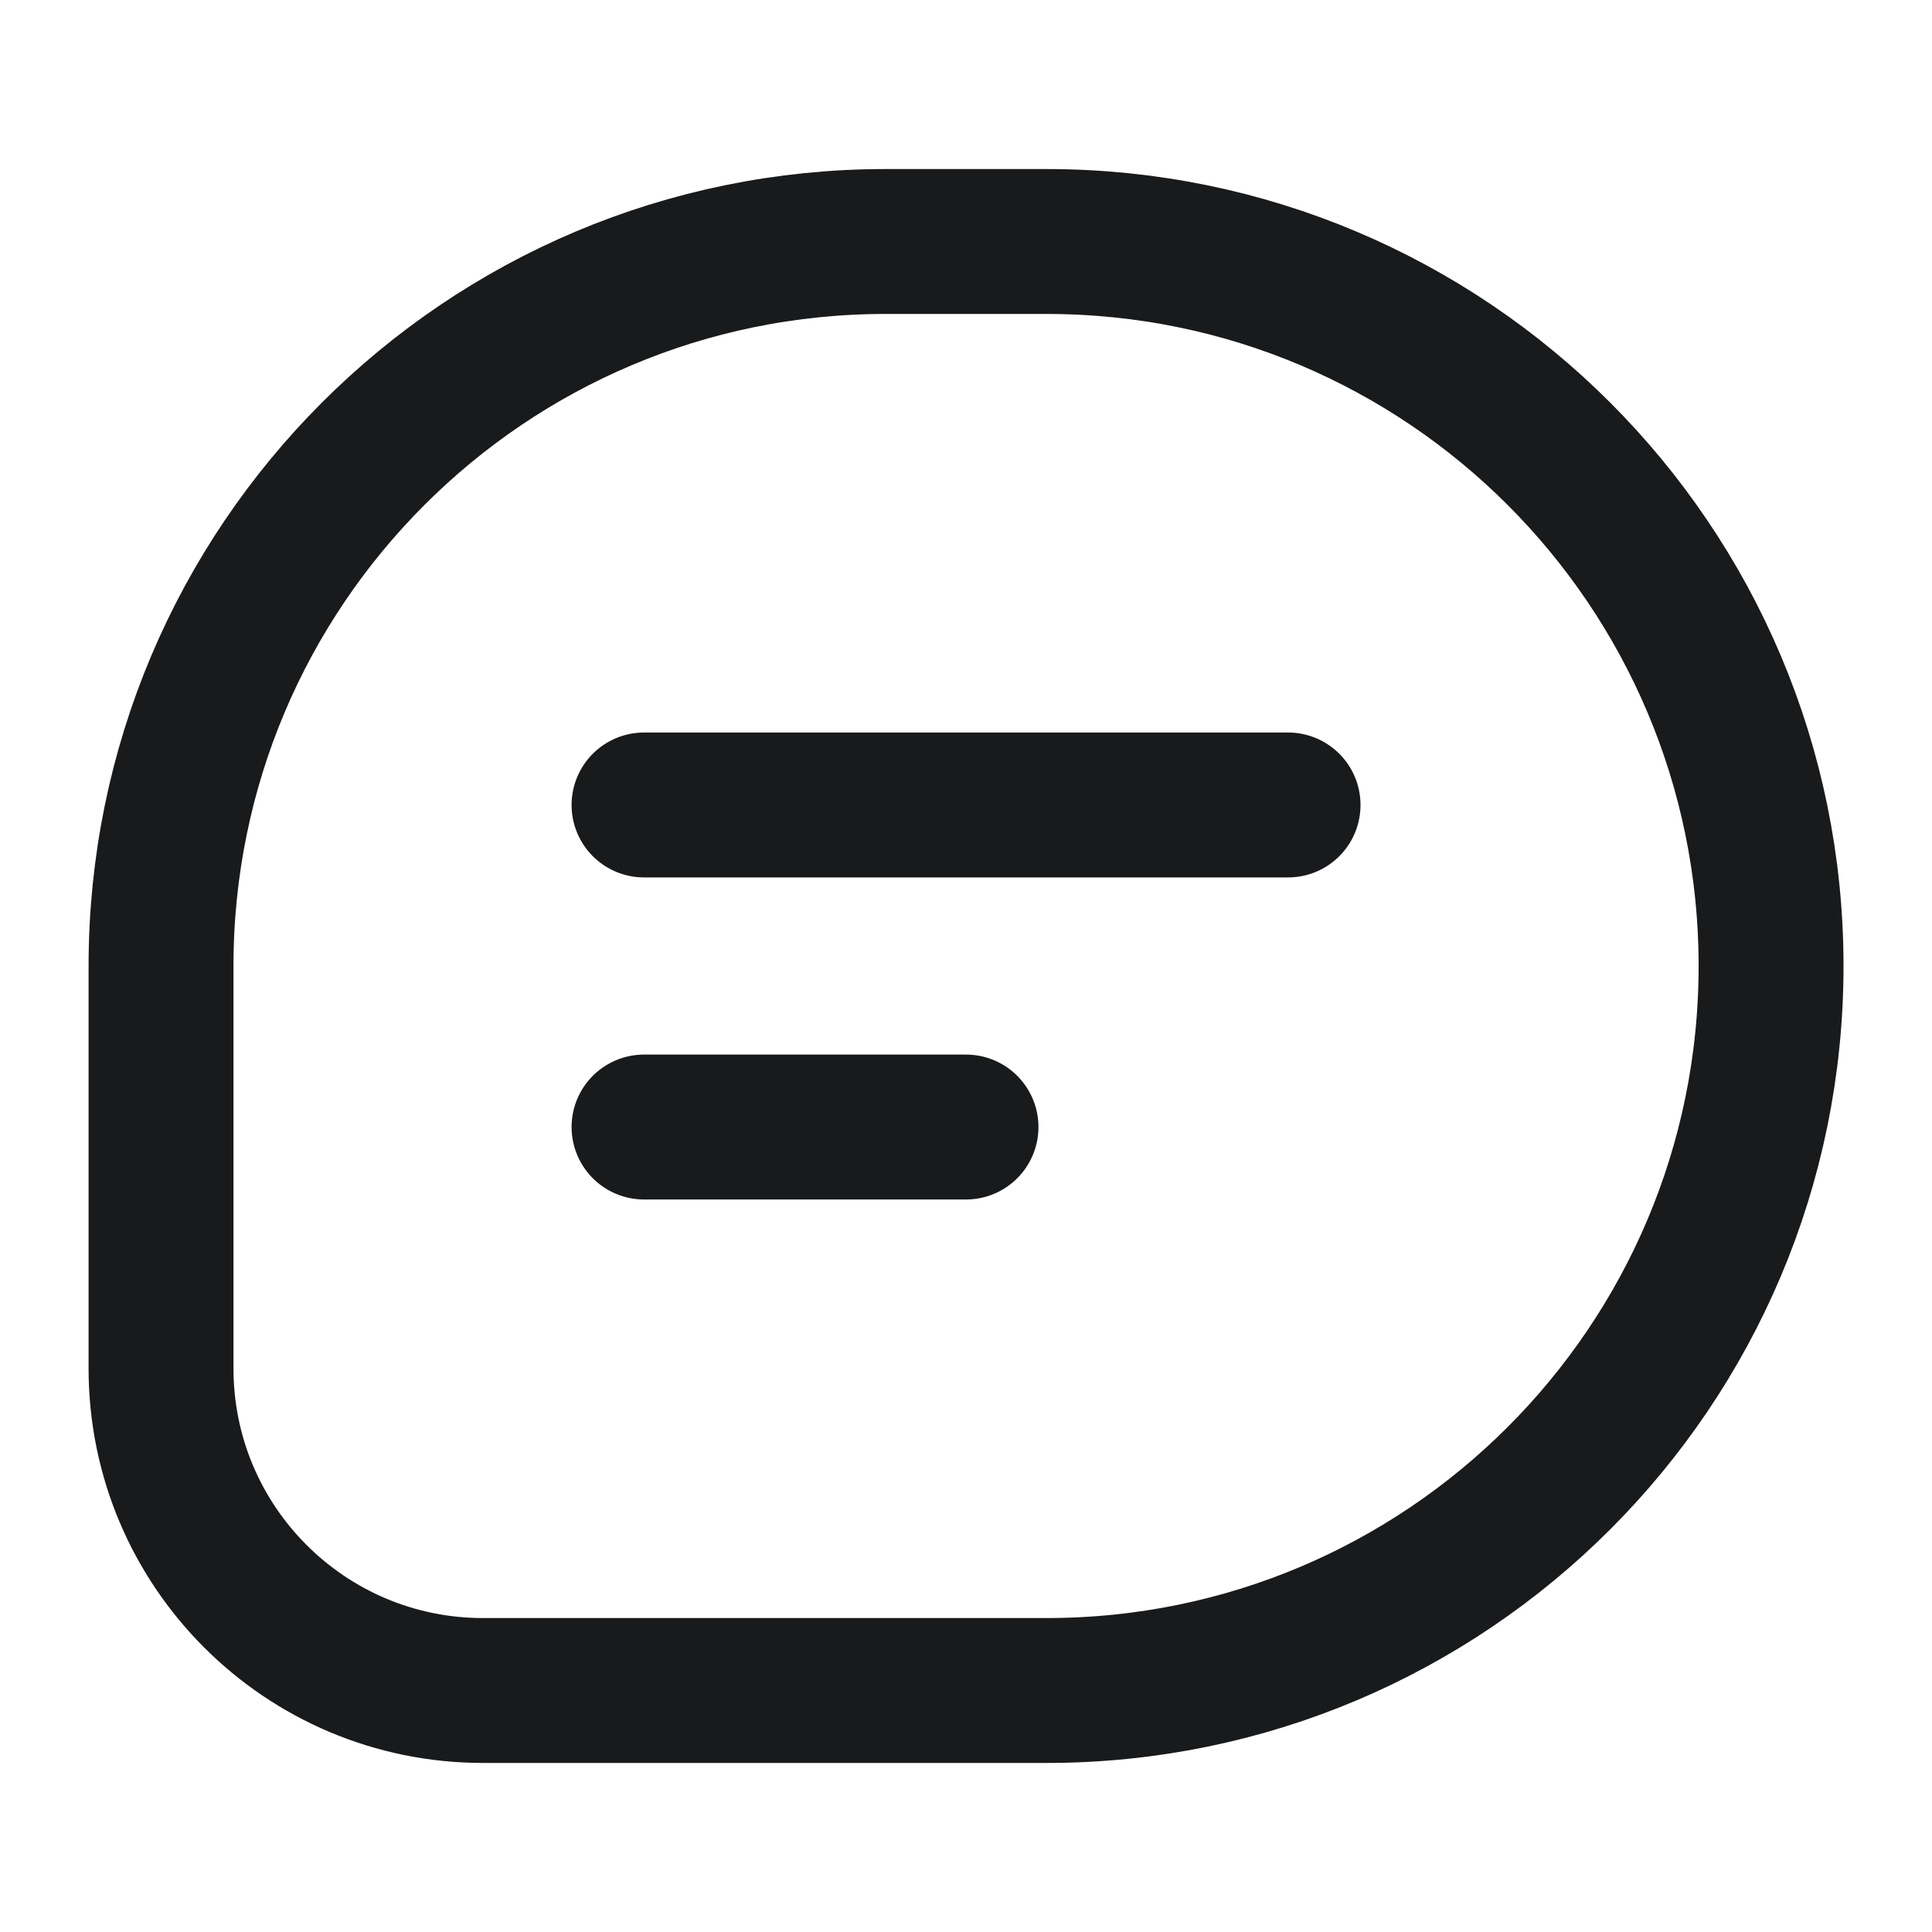
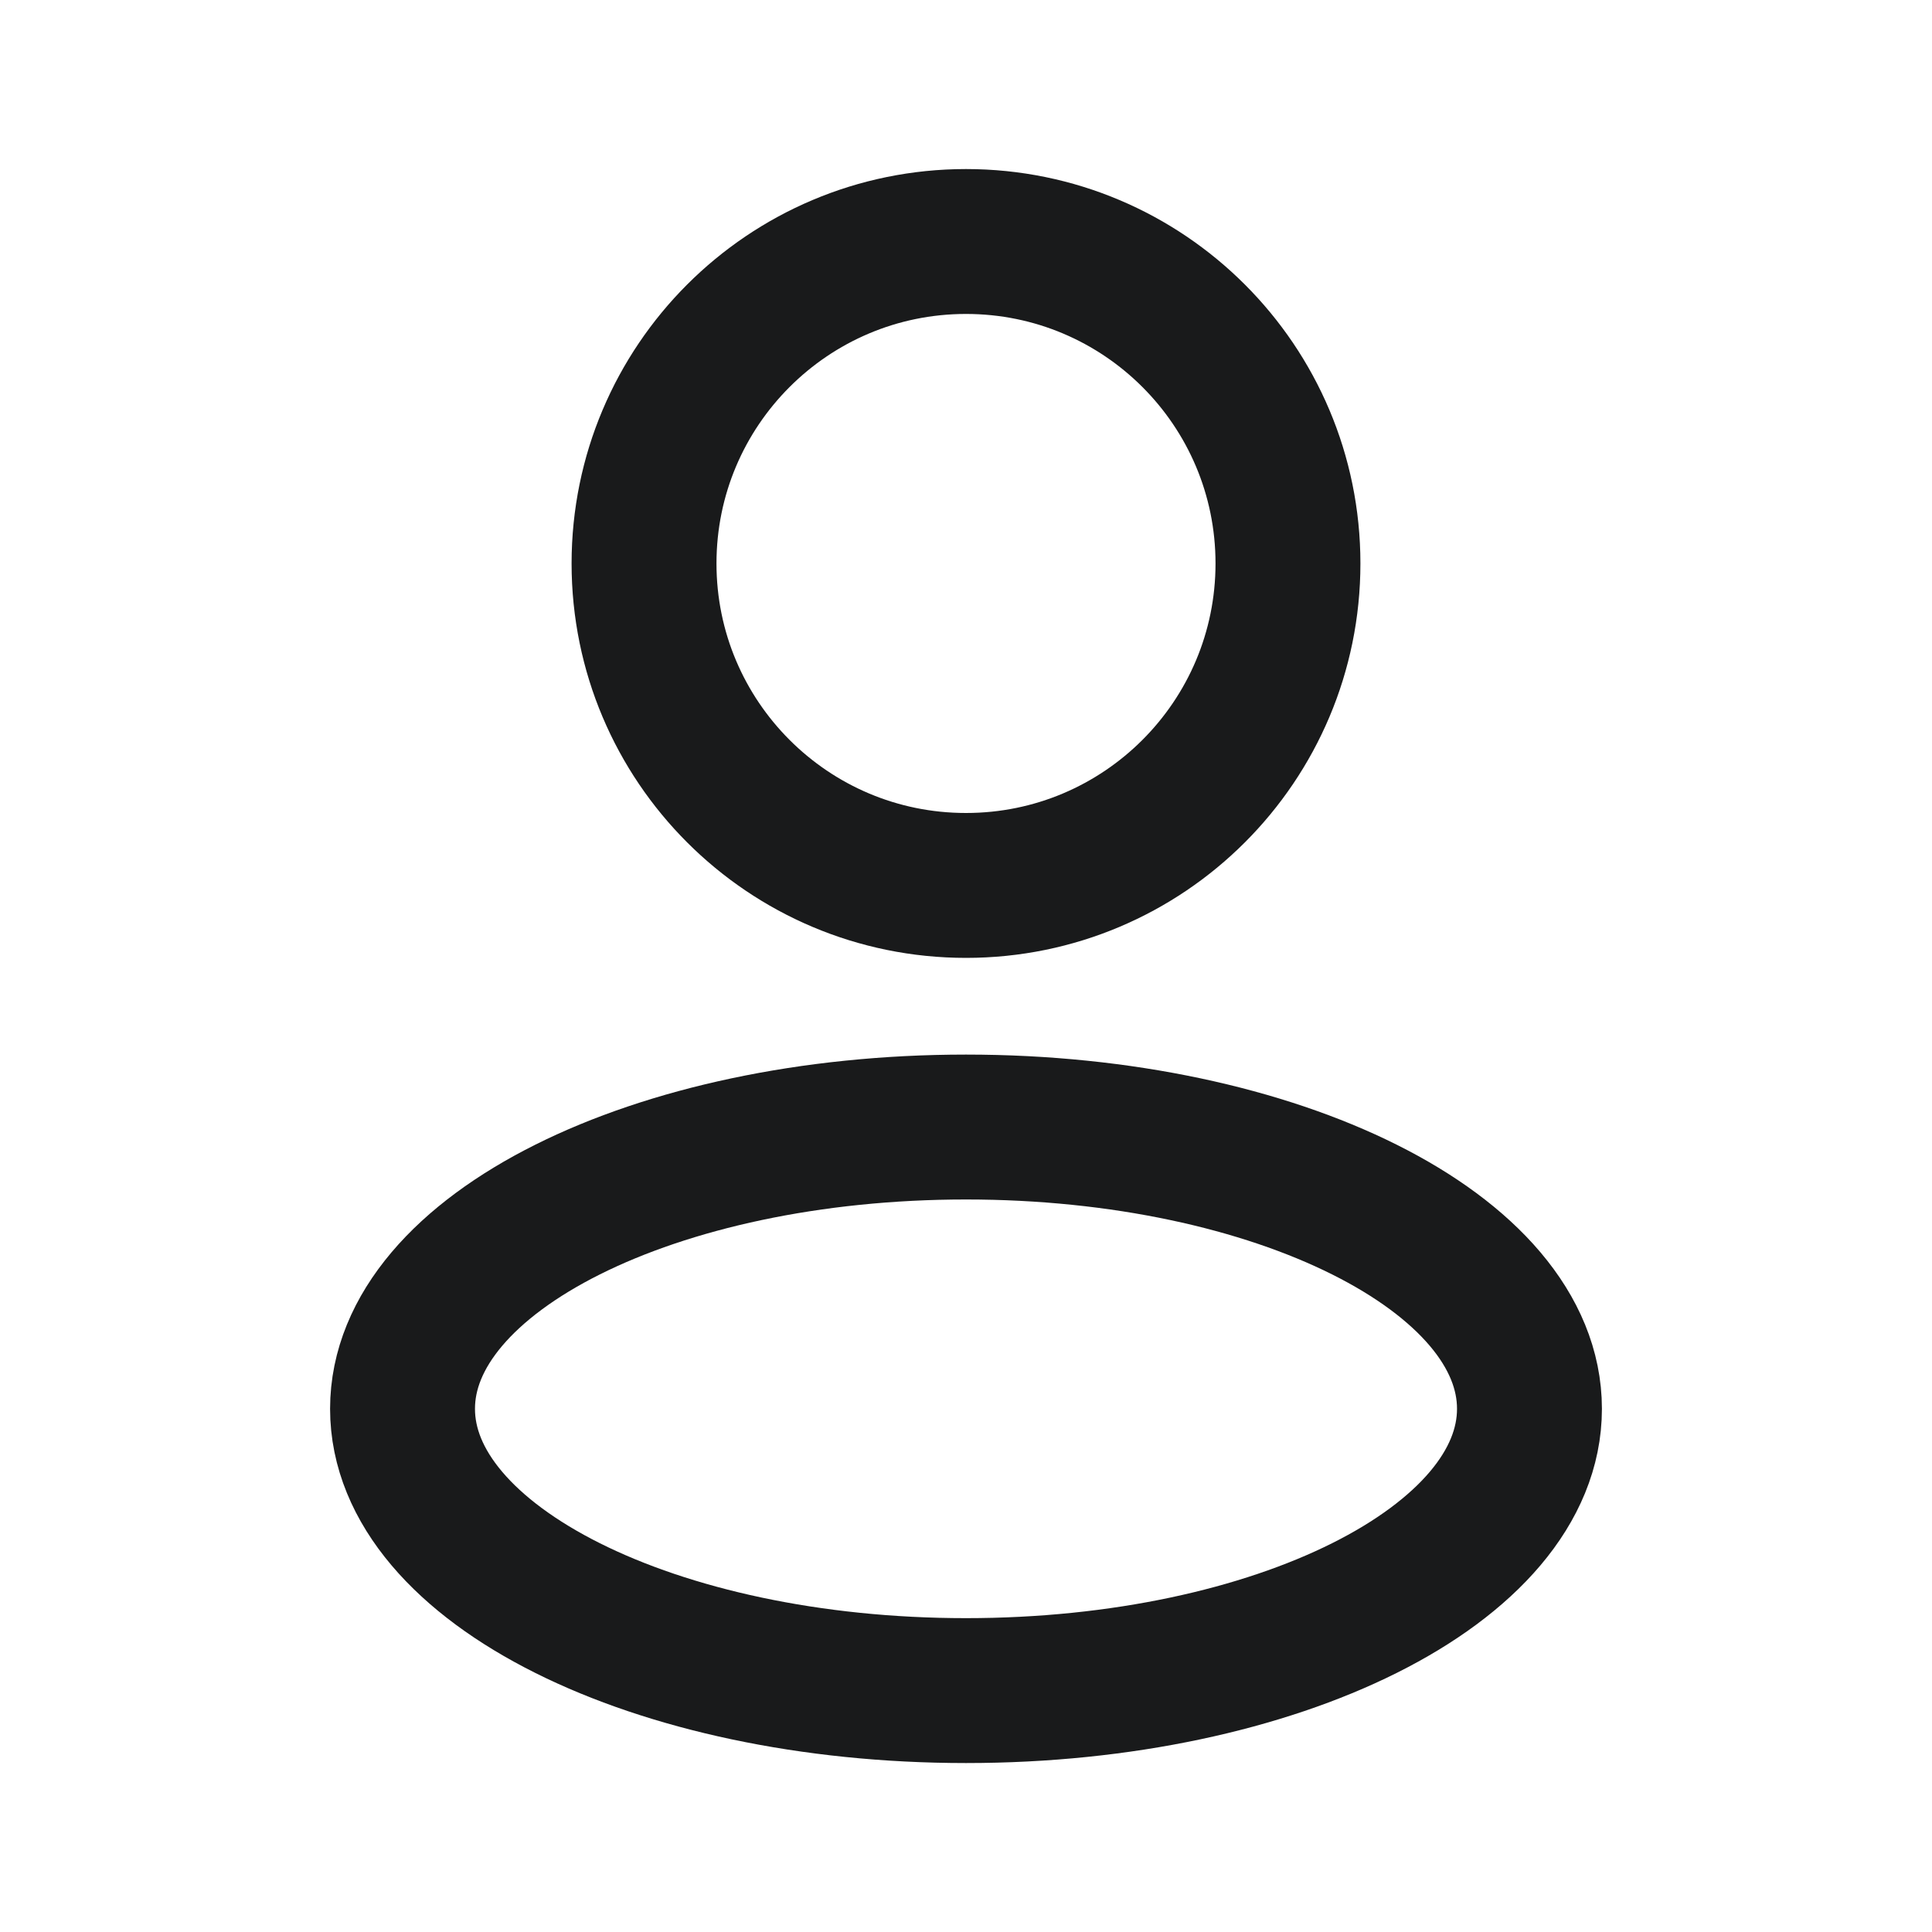
<svg xmlns="http://www.w3.org/2000/svg" viewBox="0 0 20 20" fill="none">
-   <path d="M6.667 8.333H13.334M6.667 11.667H10M9.167 2.5H10.834C14.976 2.5 18.334 5.858 18.334 10C18.334 14.142 14.976 17.5 10.834 17.5H5C3.159 17.5 1.667 16.008 1.667 14.167V10C1.667 5.858 5.025 2.5 9.167 2.5Z" stroke="#191A1B" stroke-width="1.5" stroke-linecap="round" />
+   <ellipse cx="10" cy="14.584" rx="5.833" ry="2.917" stroke="#191A1B" stroke-width="1.5" stroke-linejoin="round" />
+   <circle cx="10" cy="5.833" r="3.333" stroke="#191A1B" stroke-width="1.5" stroke-linejoin="round" />
</svg>
